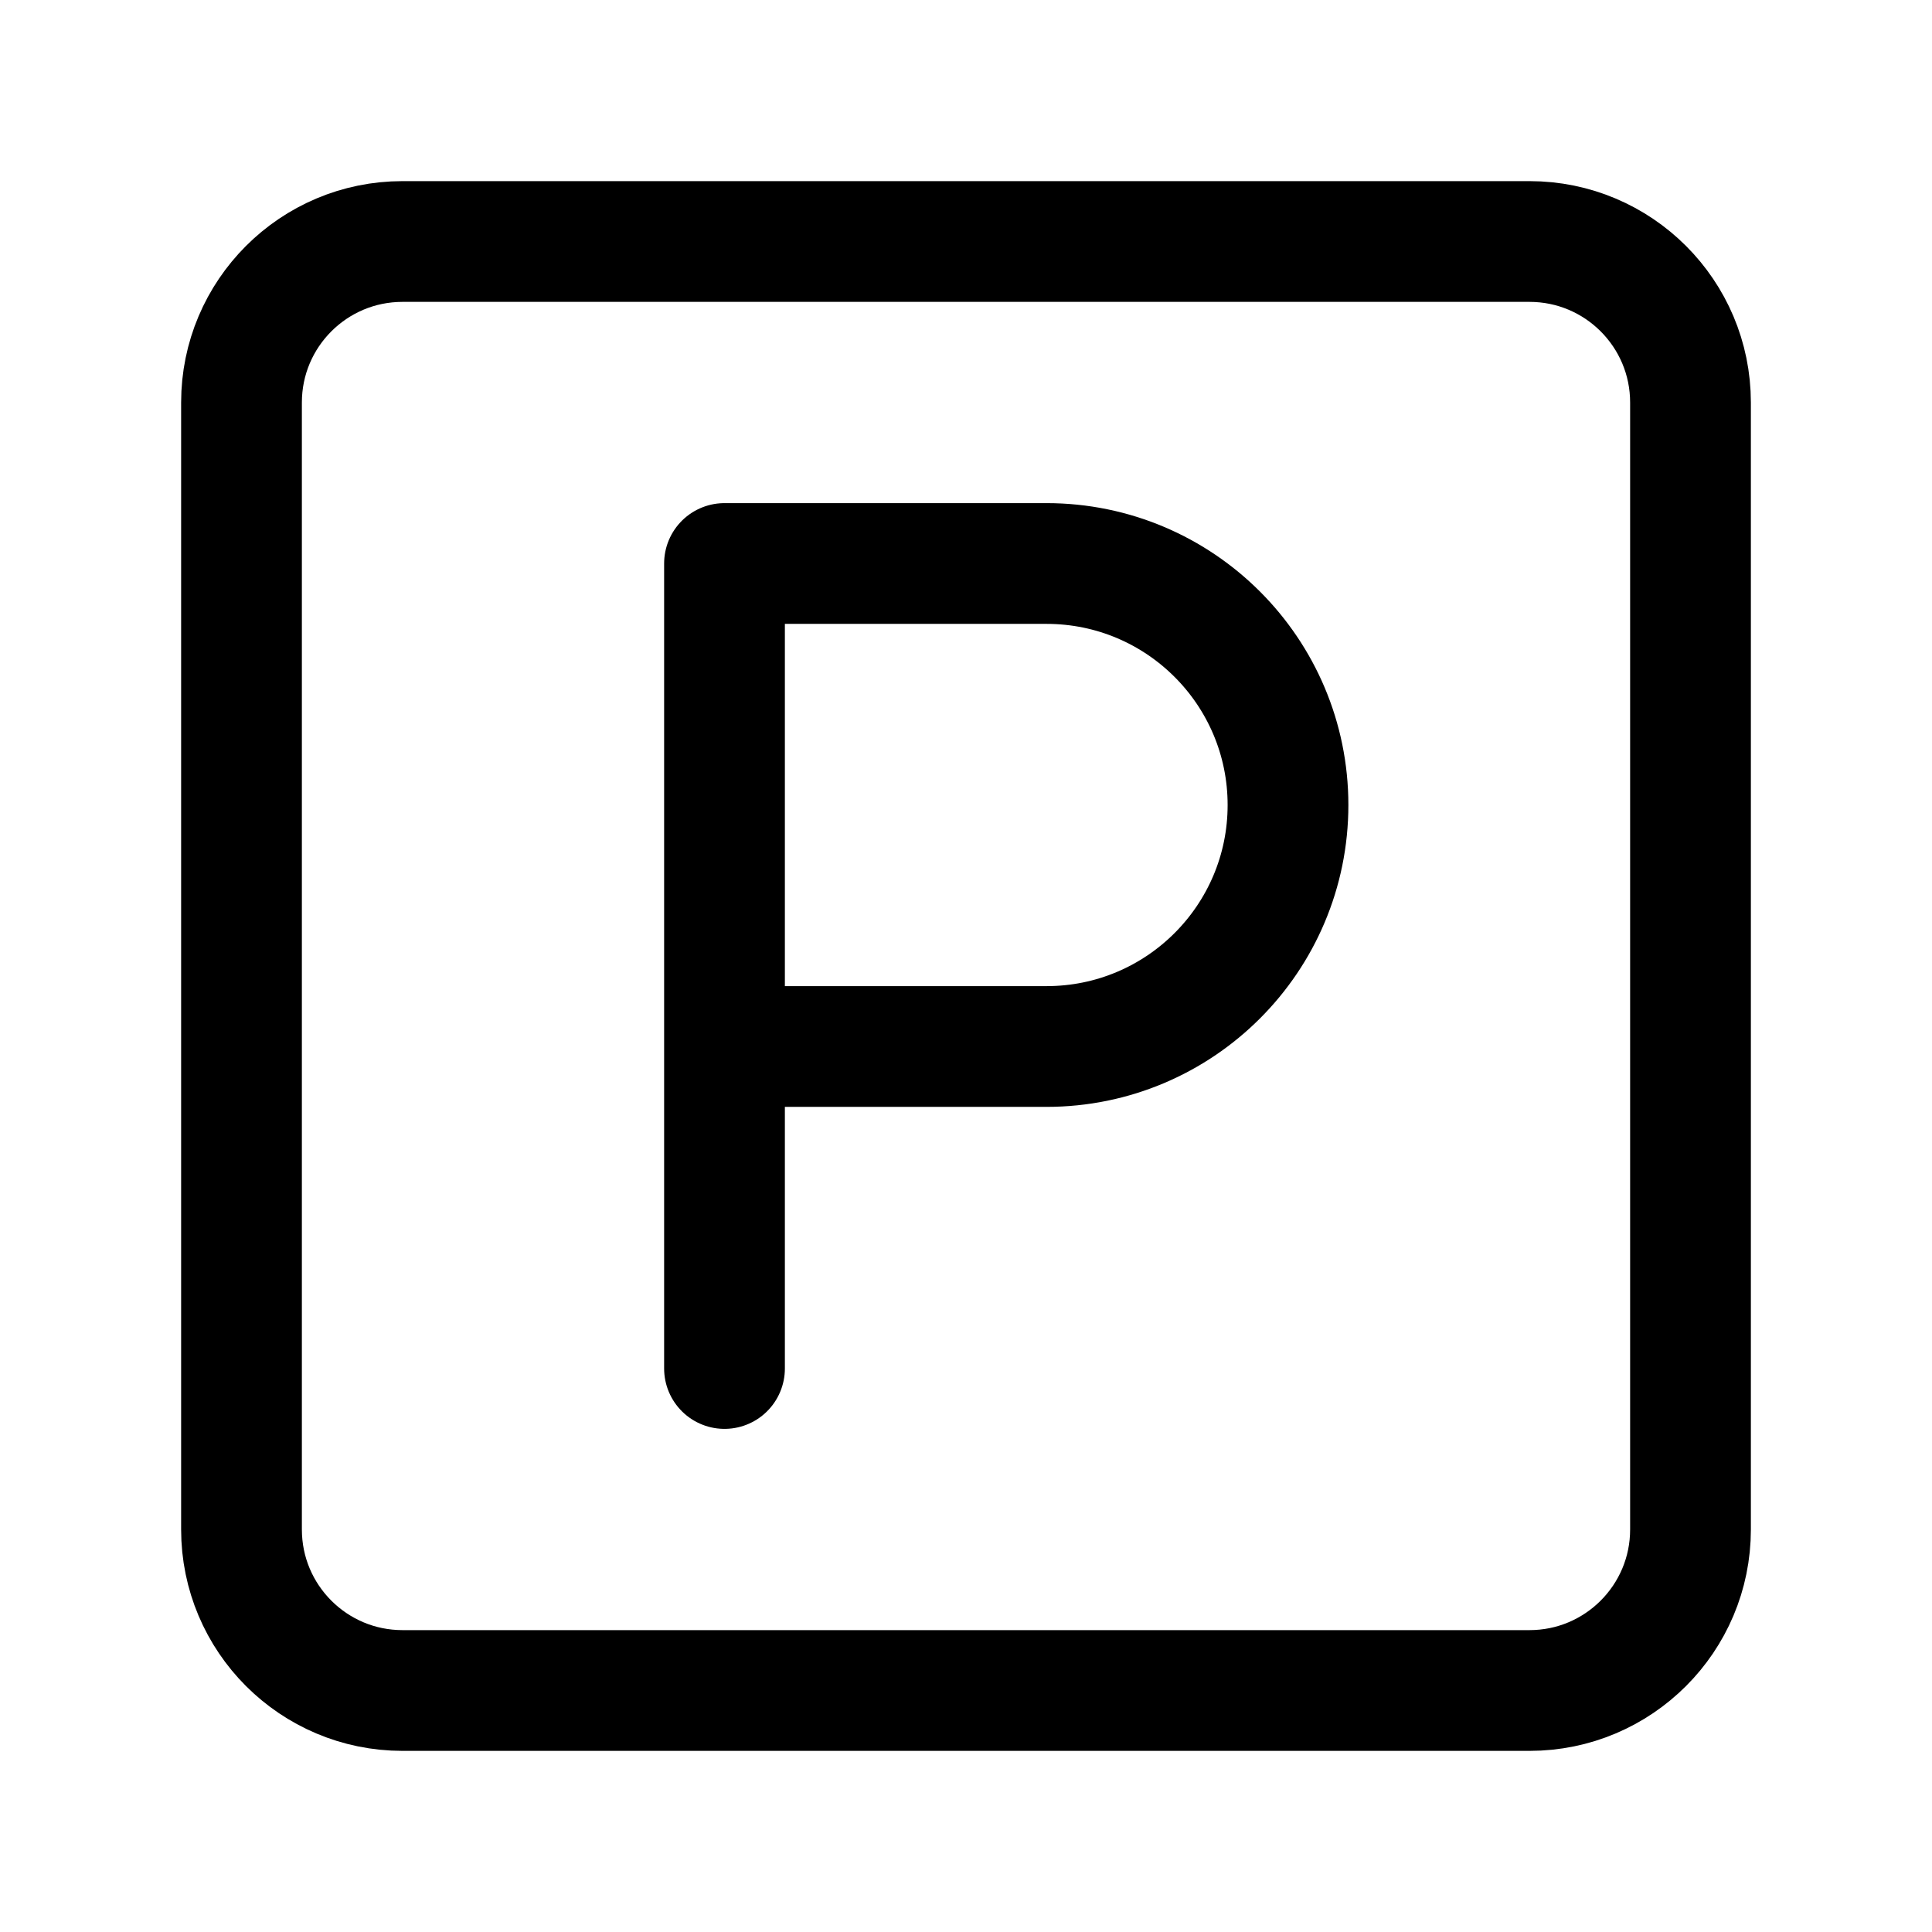
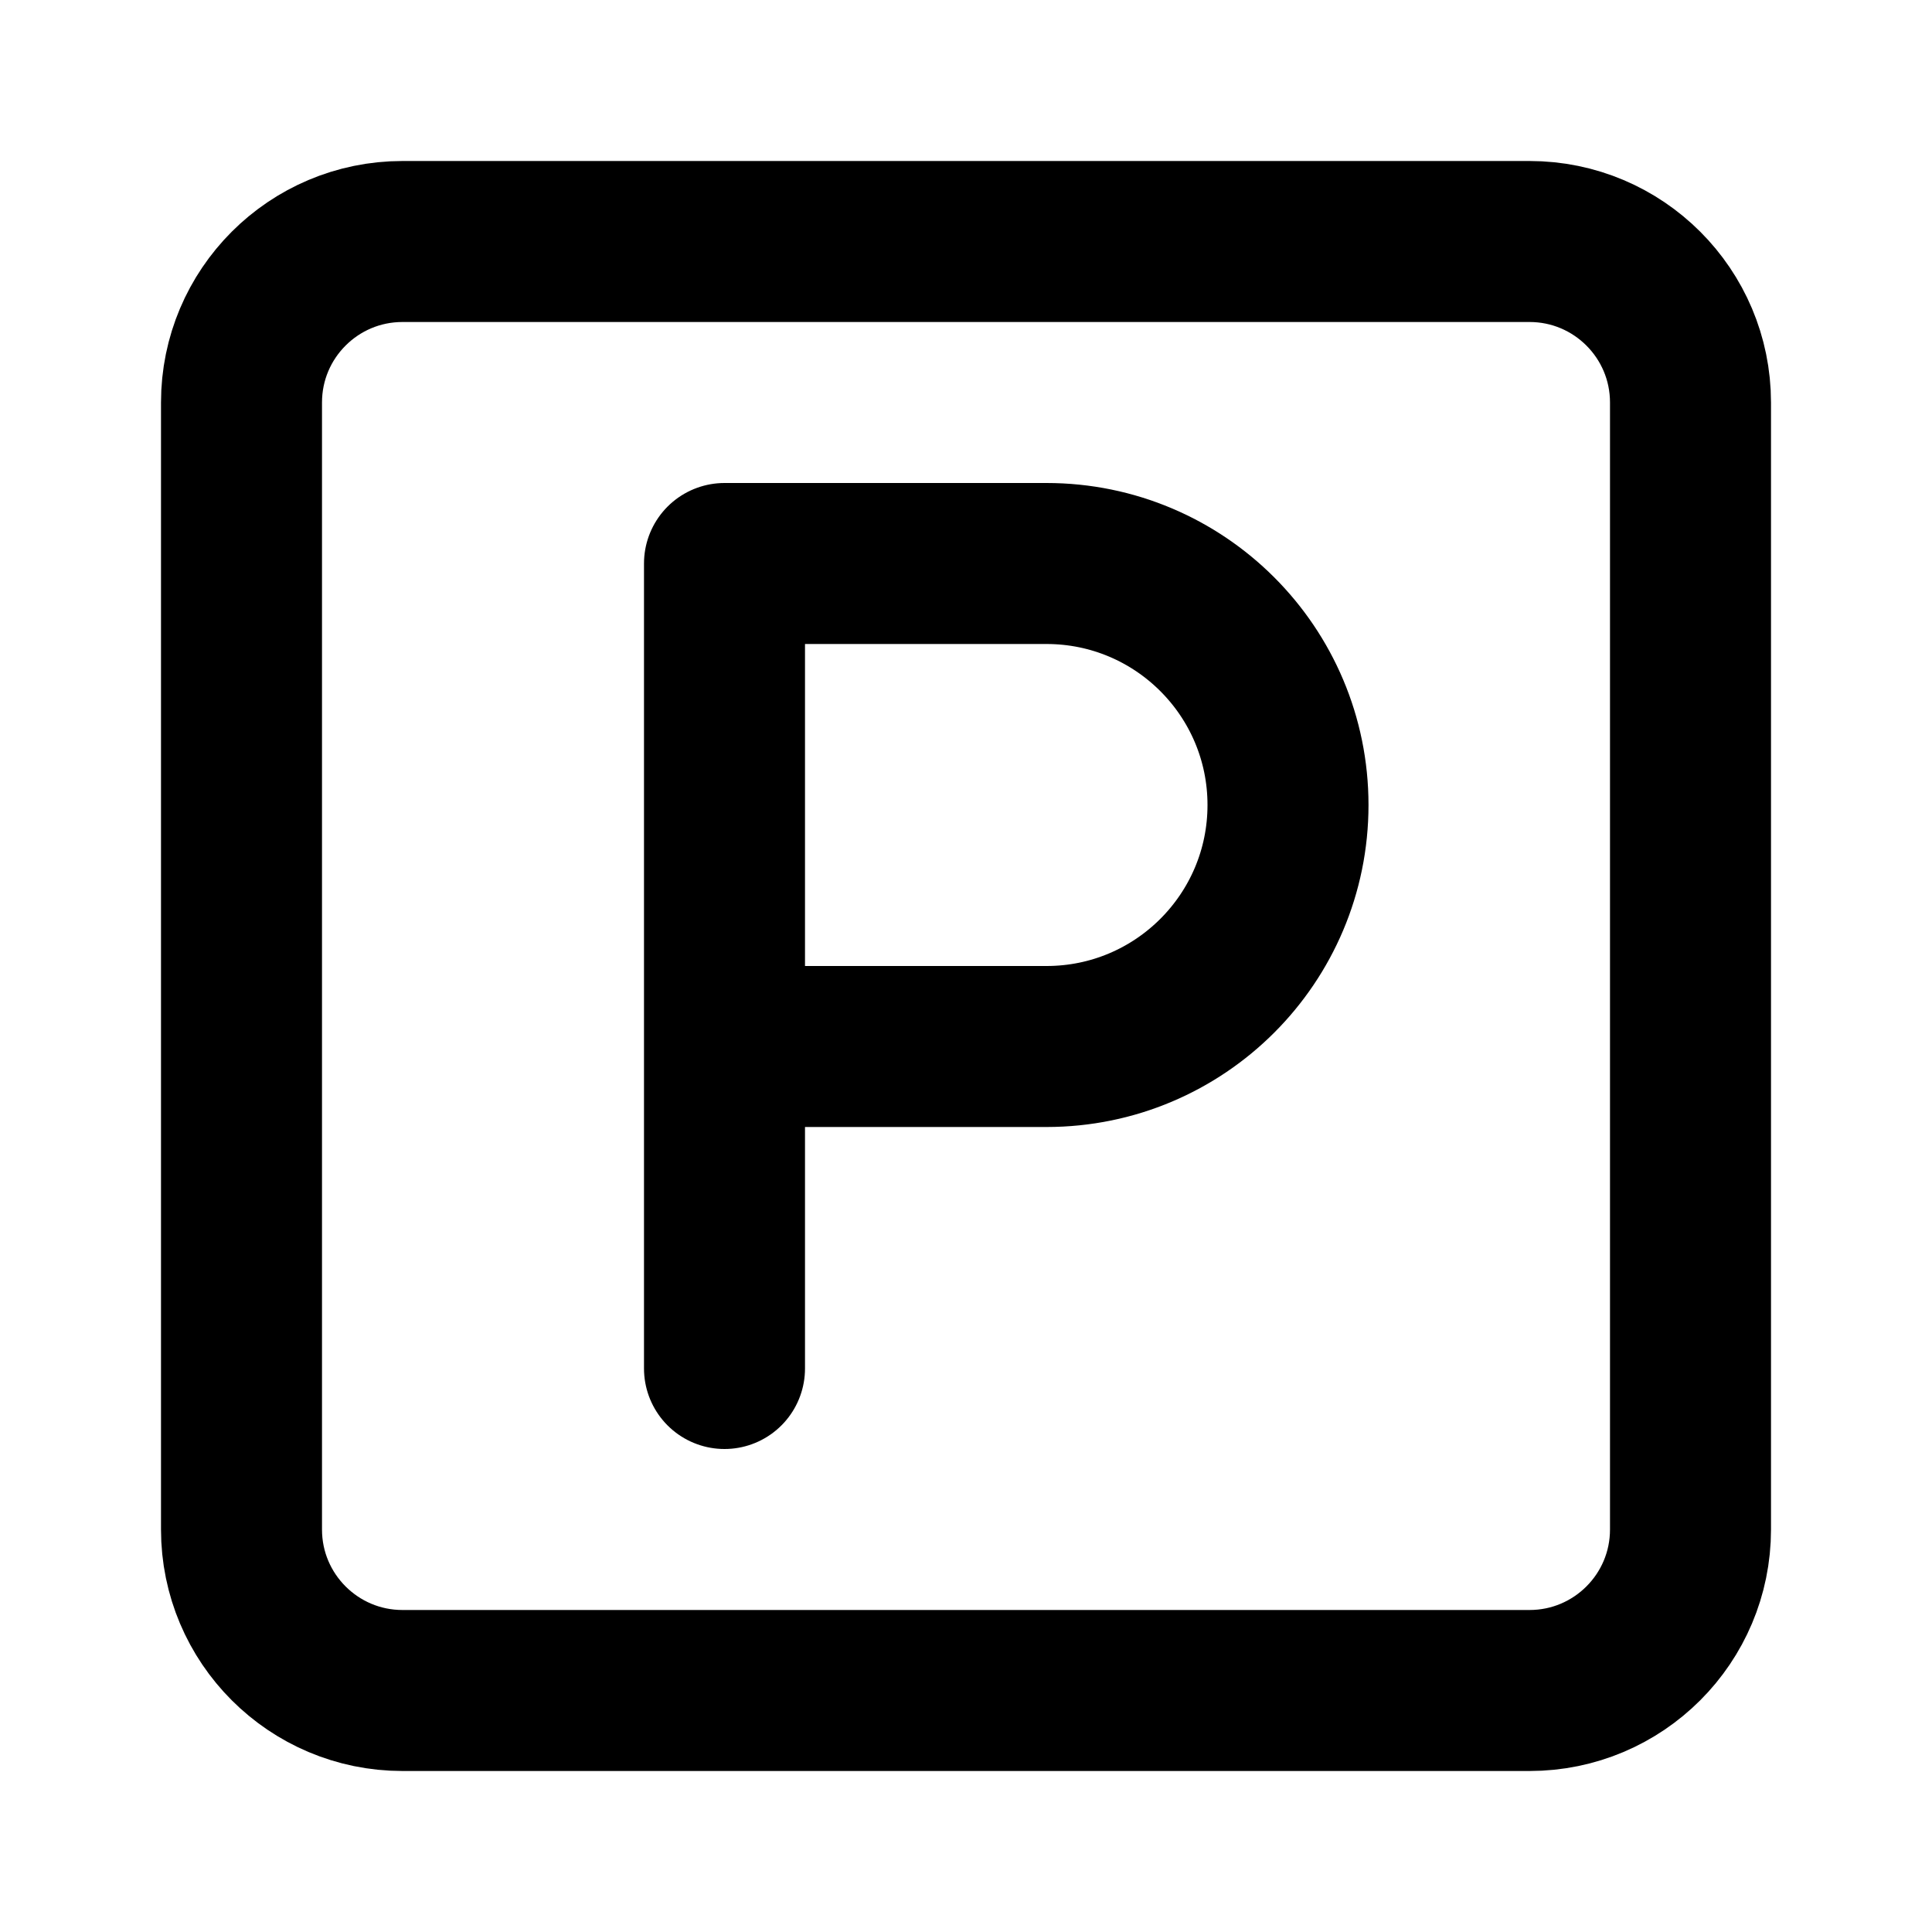
- <svg xmlns="http://www.w3.org/2000/svg" width="24" height="24" viewBox="0 0 24 24" fill="none" stroke="currentColor" stroke-width="1.5" stroke-linecap="round" stroke-linejoin="round">
+ <svg xmlns="http://www.w3.org/2000/svg" width="24" height="24" viewBox="0 0 24 24" fill="none" stroke="currentColor" stroke-width="2" stroke-linecap="round" stroke-linejoin="round">
  <rect width="18" height="18" x="3" y="3" rx="2" />
  <path d="M9 17V7h4a3 3 0 0 1 0 6H9" />
</svg>
